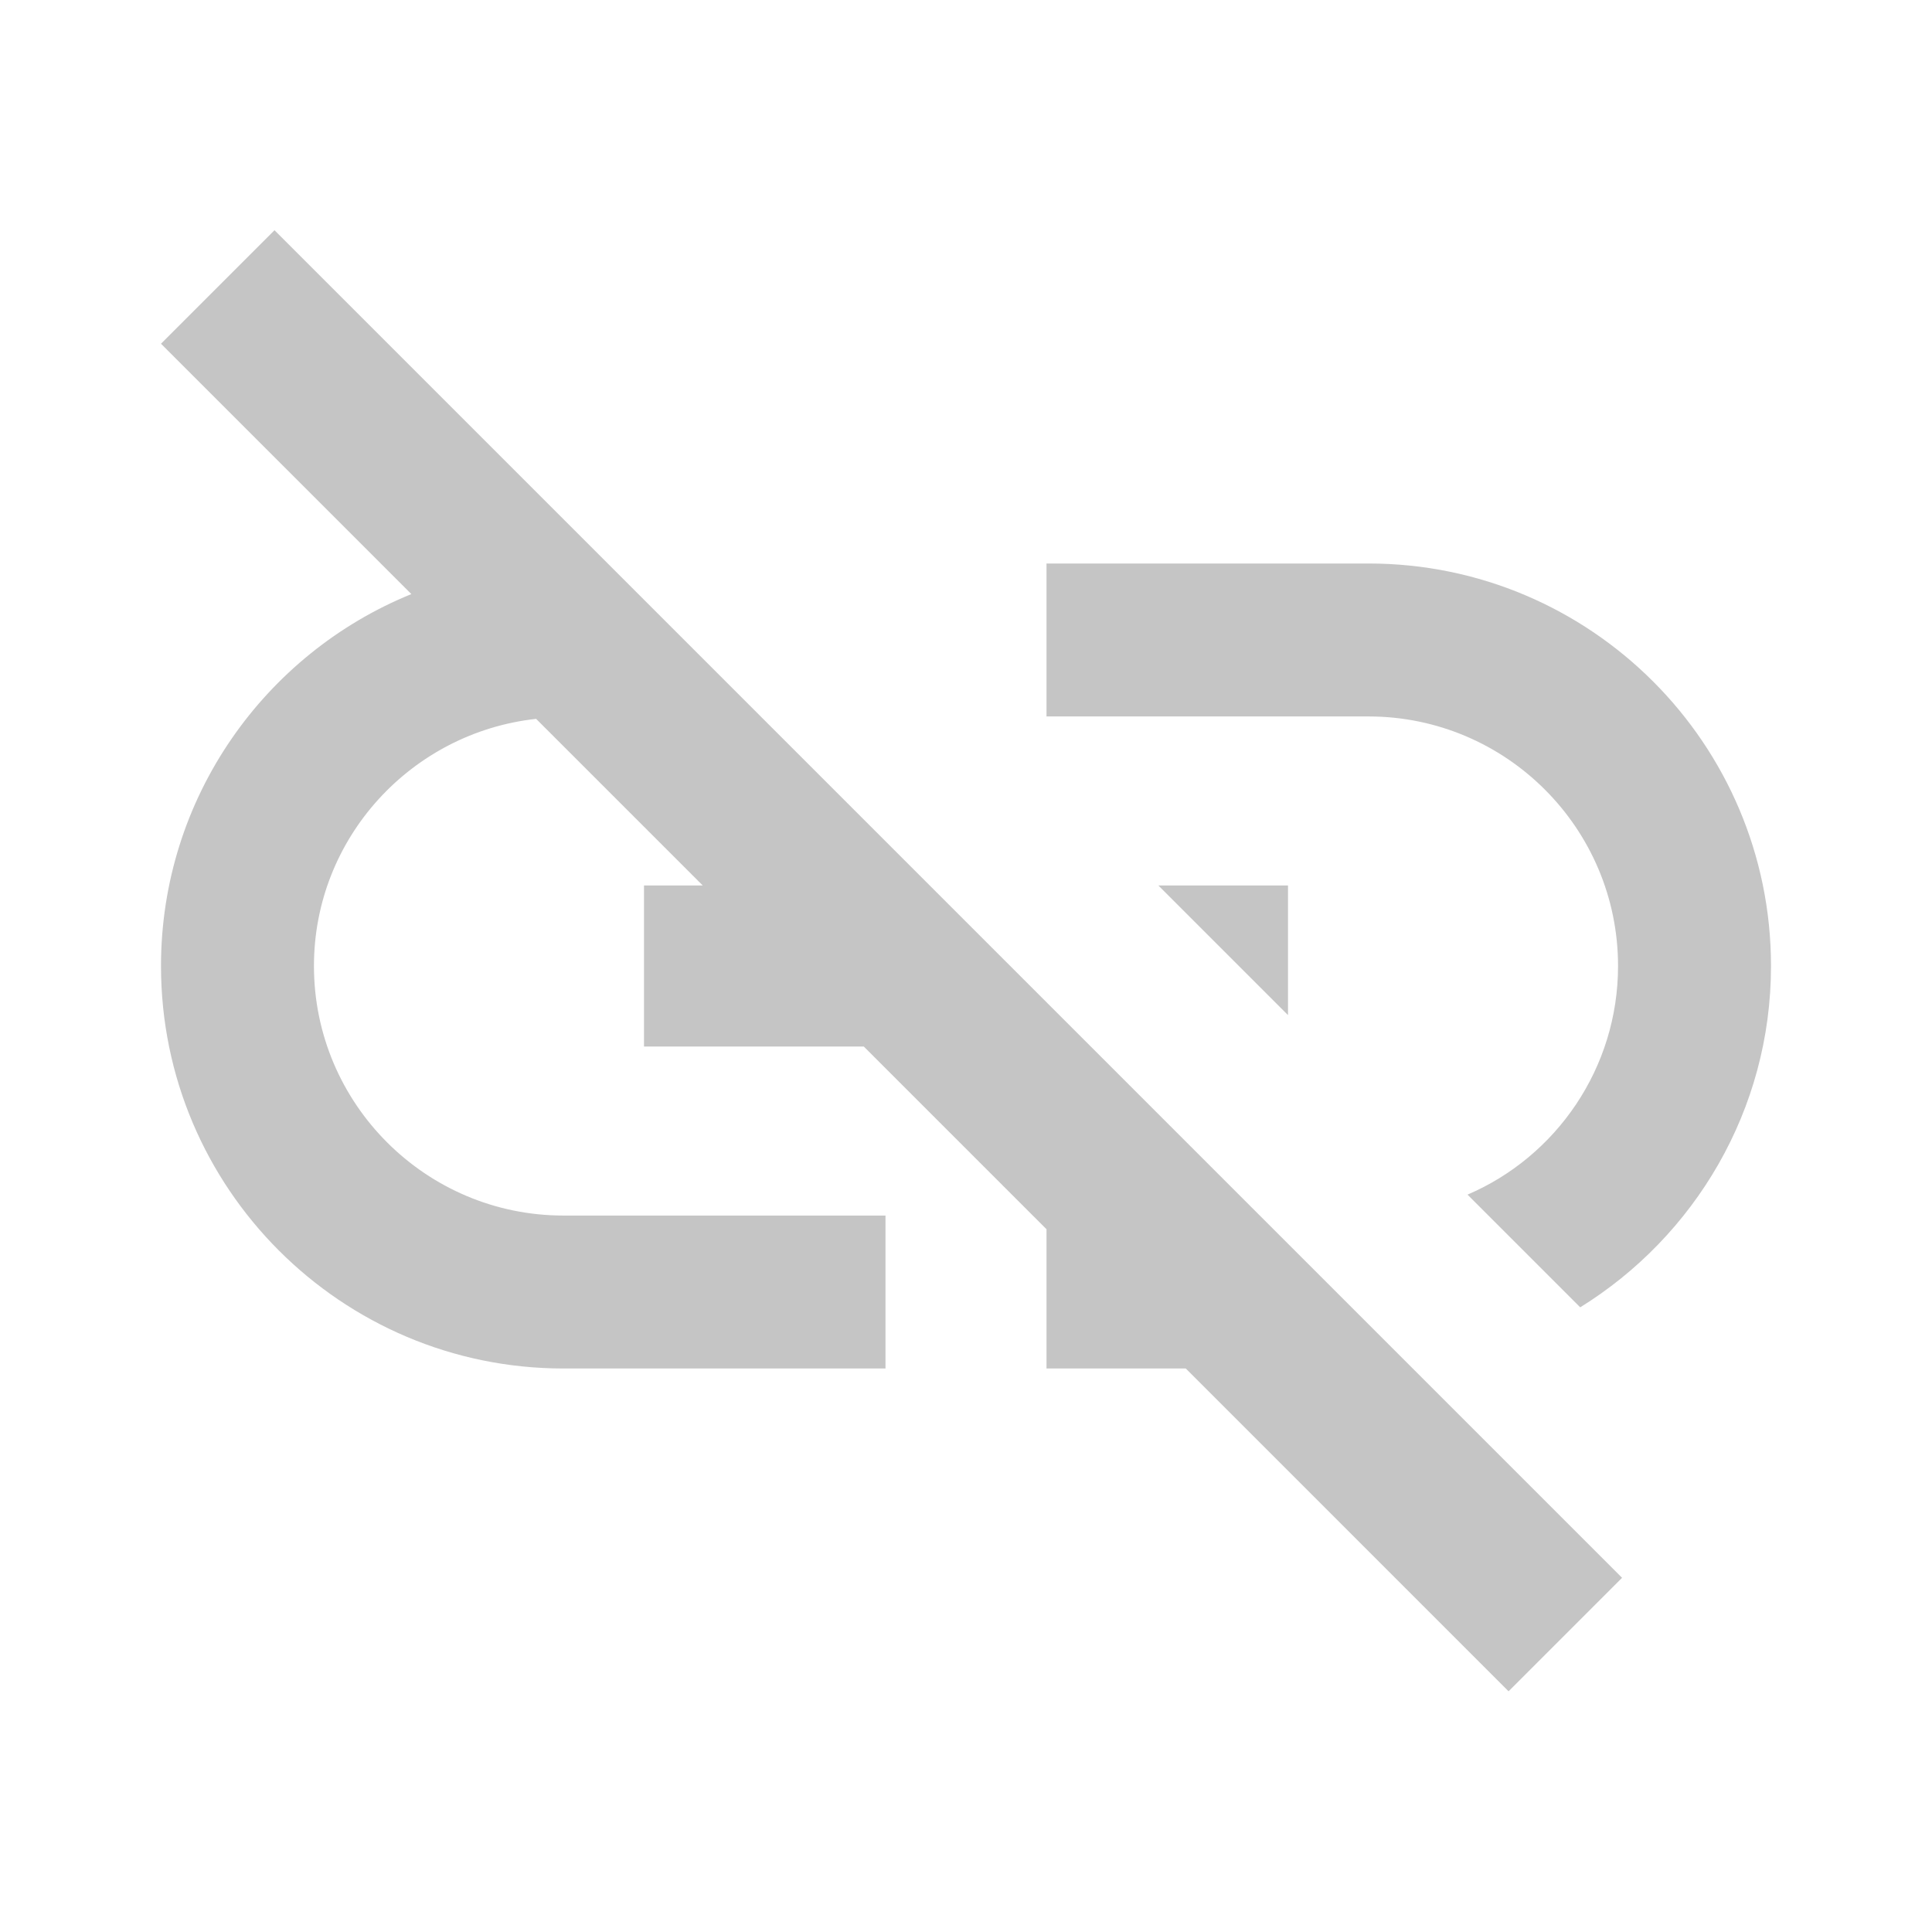
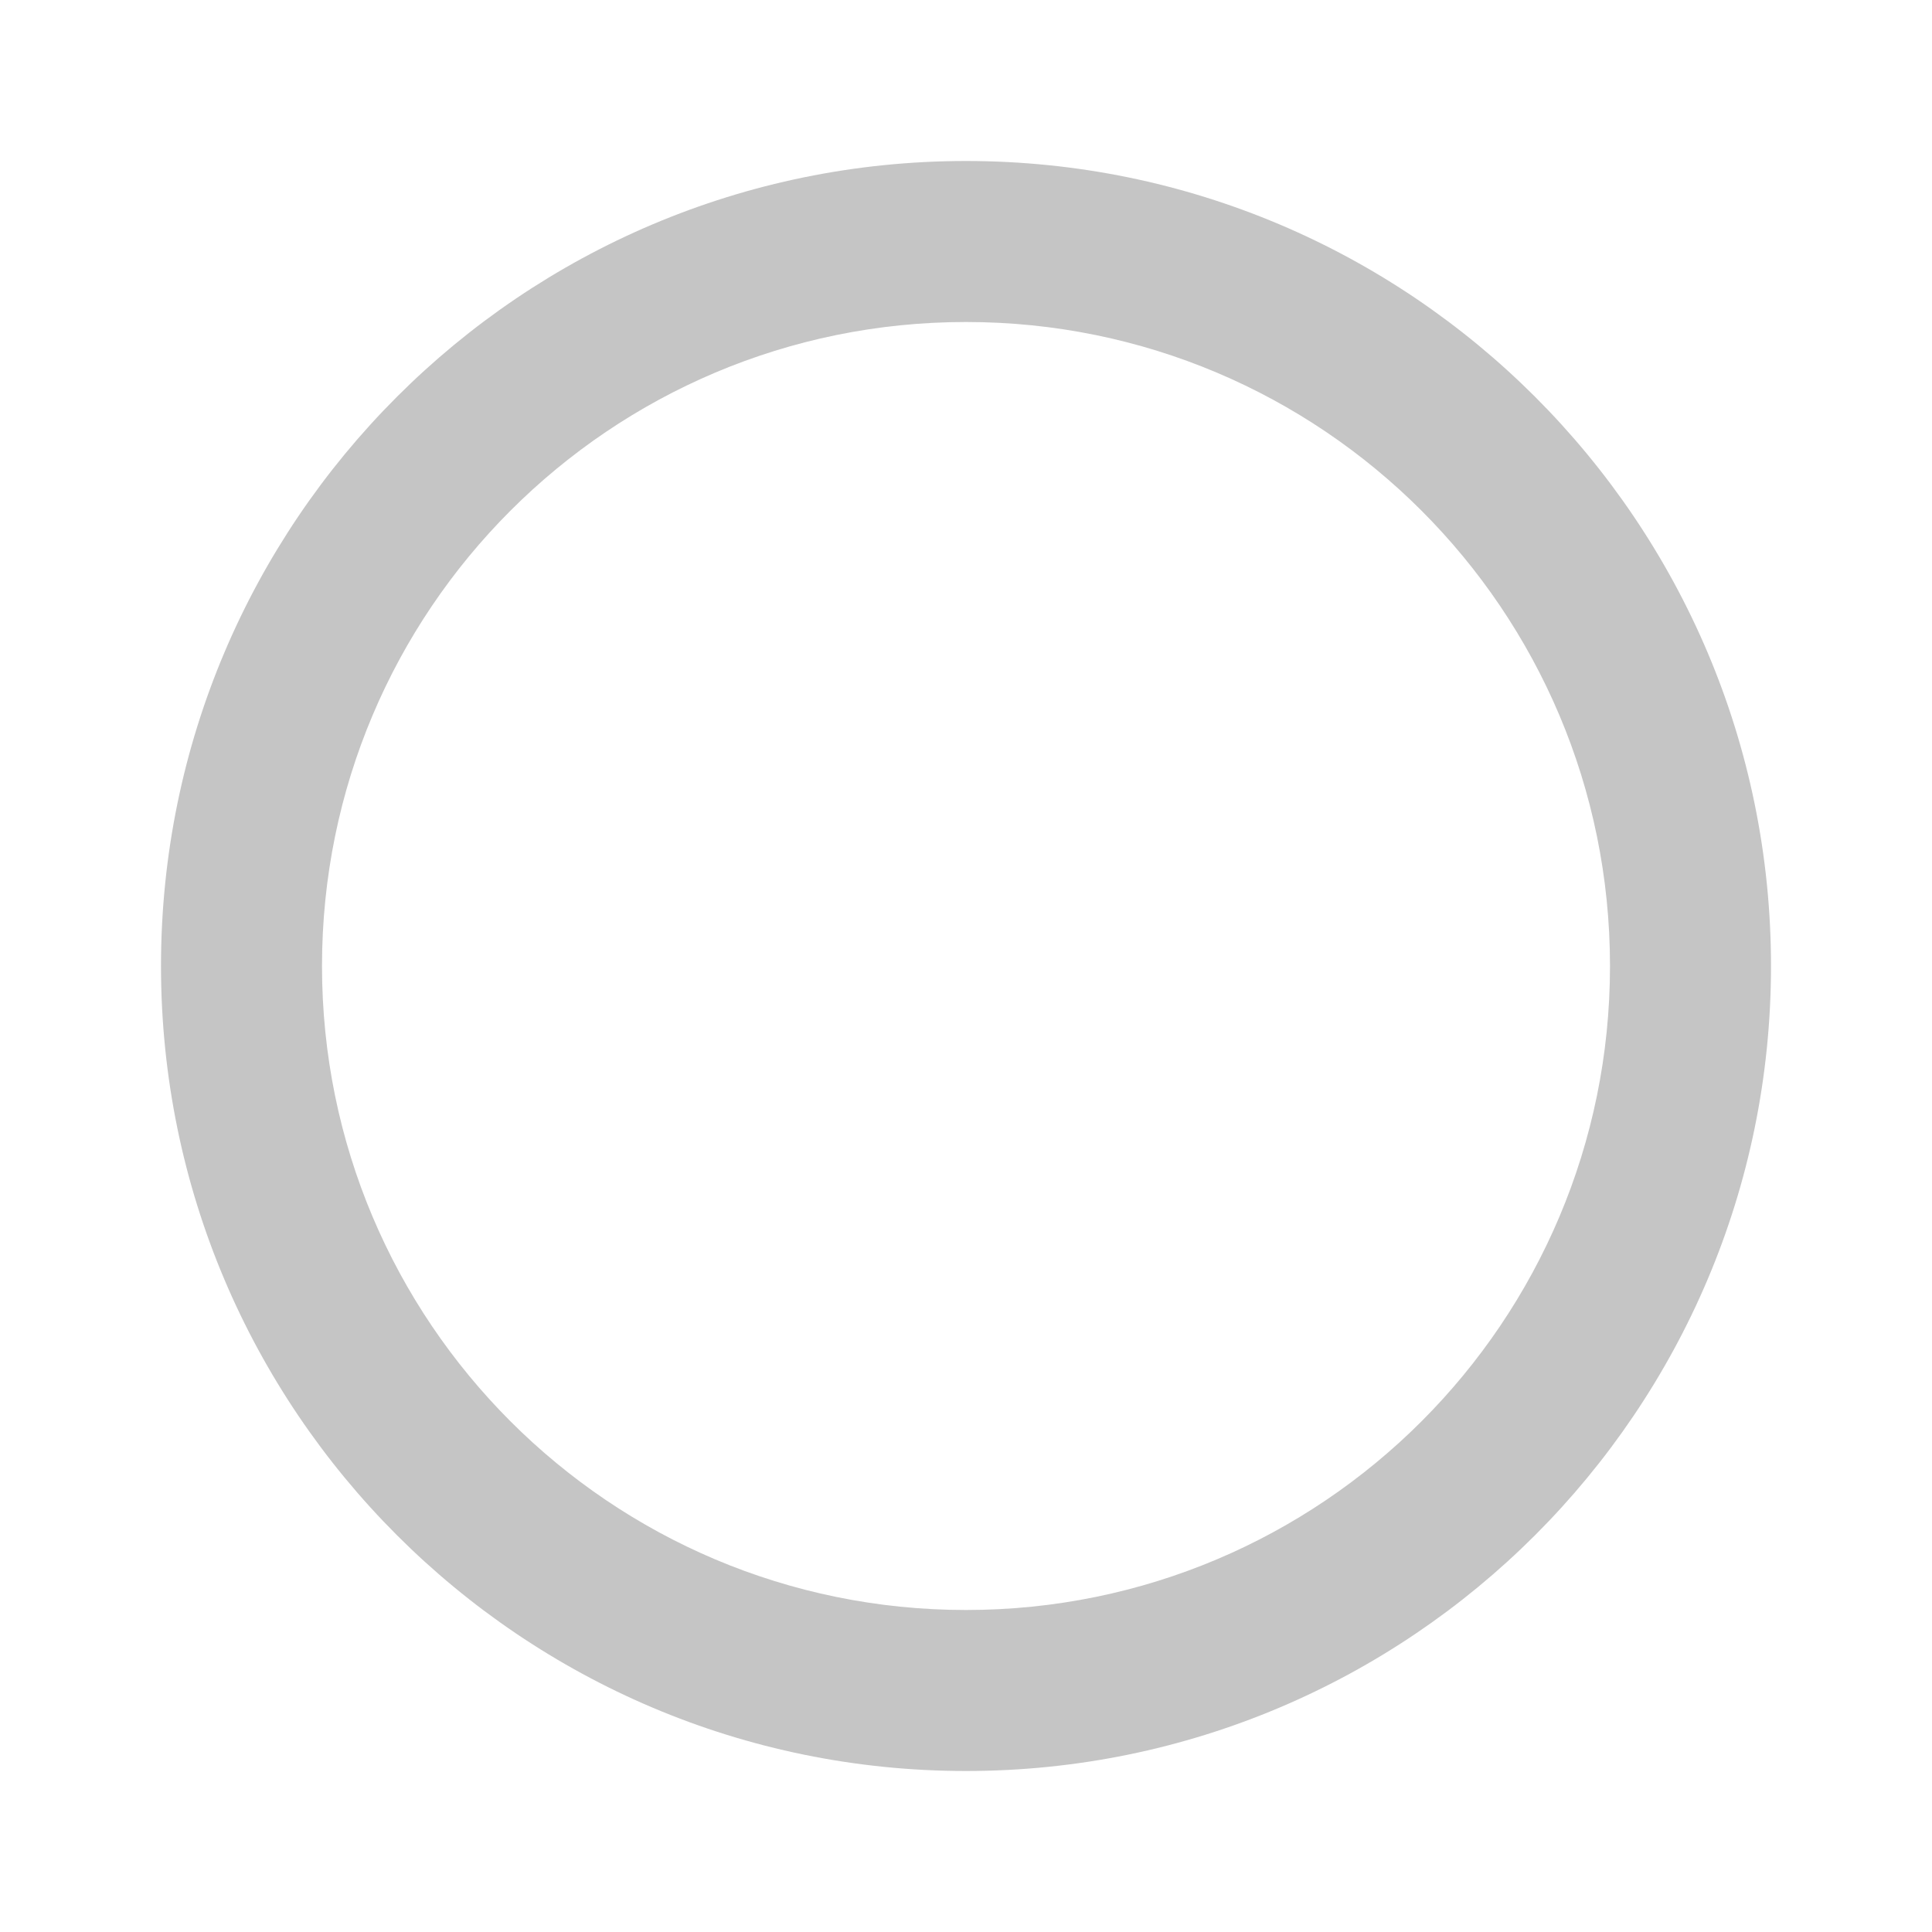
<svg xmlns="http://www.w3.org/2000/svg" height="24px" viewBox="0 0 24 24" width="24px">
-   <path fill="#C5C5C5" d="M14.39 11L16 12.61V11zM17 7h-4v1.9h4c1.71 0 3.1 1.39 3.1 3.1 0 1.27-.77 2.37-1.87 2.84l1.4 1.4C21.05 15.36 22 13.79 22 12c0-2.76-2.24-5-5-5zM2 4.27l3.11 3.11C3.29 8.12 2 9.91 2 12c0 2.76 2.24 5 5 5h4v-1.9H7c-1.71 0-3.1-1.39-3.1-3.1 0-1.59 1.21-2.9 2.76-3.07L8.73 11H8v2h2.73L13 15.27V17h1.73l4.01 4.01 1.41-1.41L3.41 2.86 2 4.27z" />
+   <path fill="#C5C5C5" d="M12 2C6.48 2 2 6.48 2 12s4.48 10 10 10 10-4.48 10-10S17.52 2 12 2zm0 18c-4.42 0-8-3.58-8-8s3.58-8 8-8 8 3.58 8 8-3.58 8-8 8z" />
</svg>
